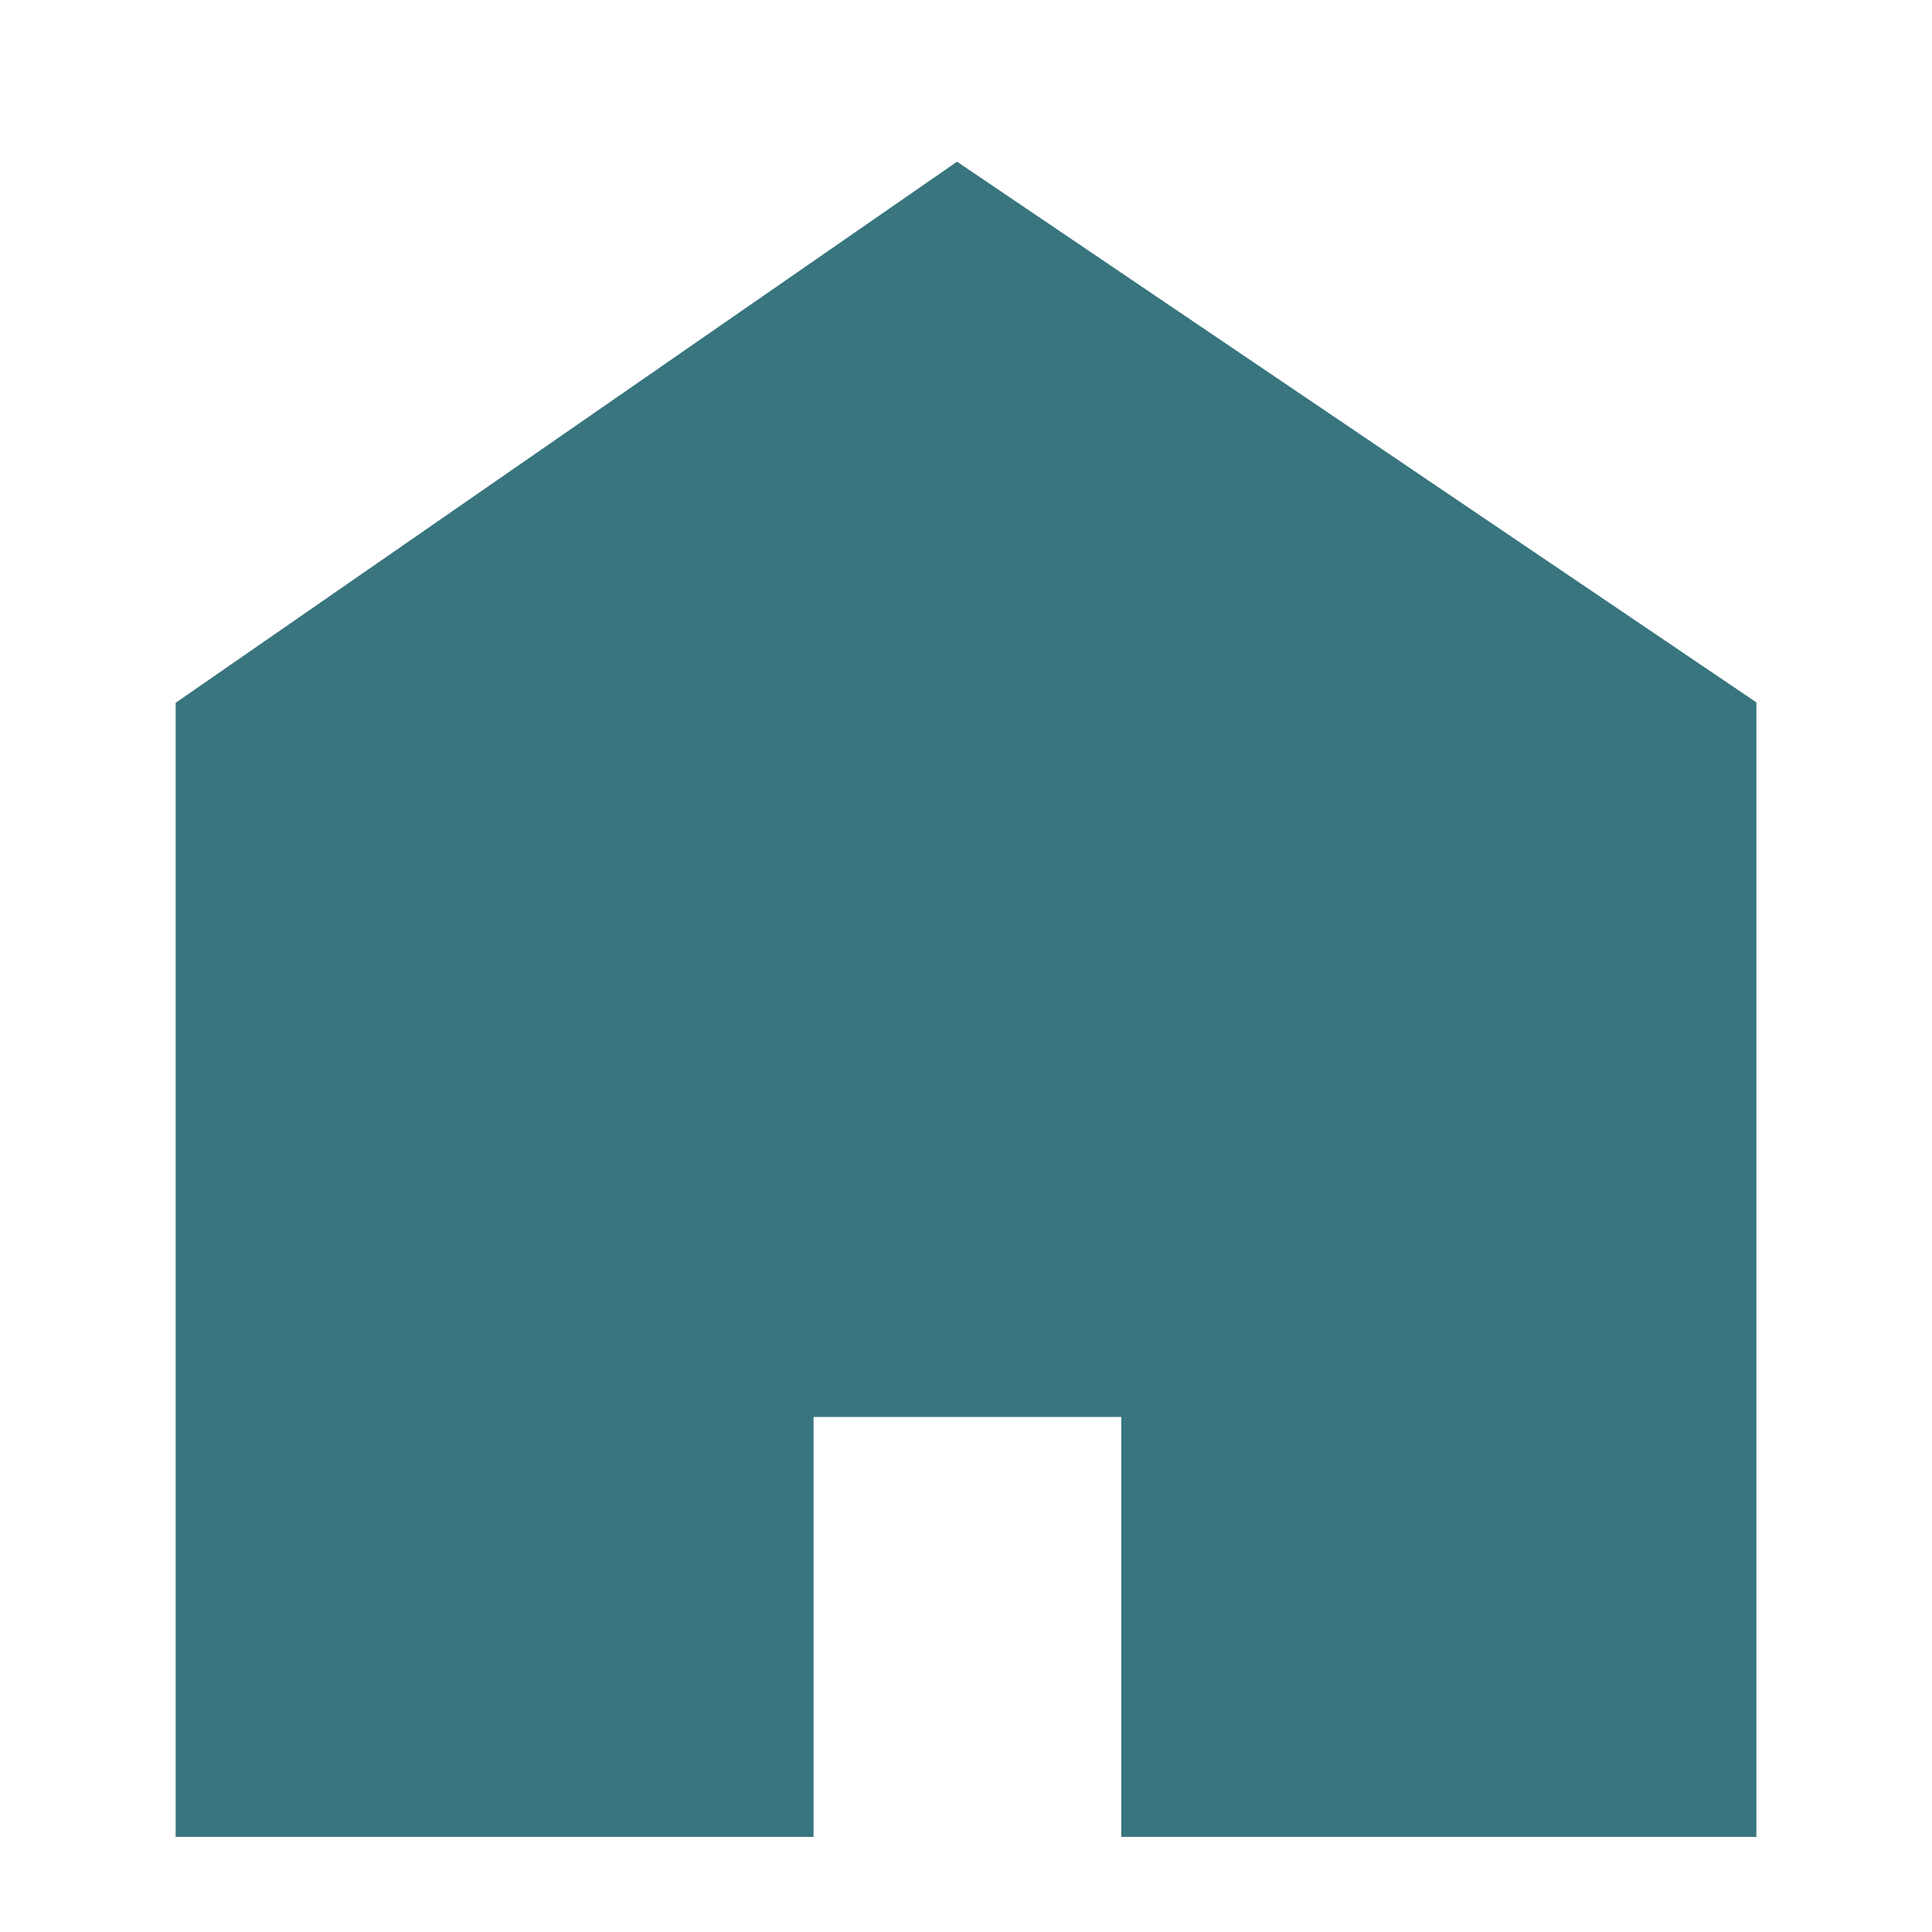
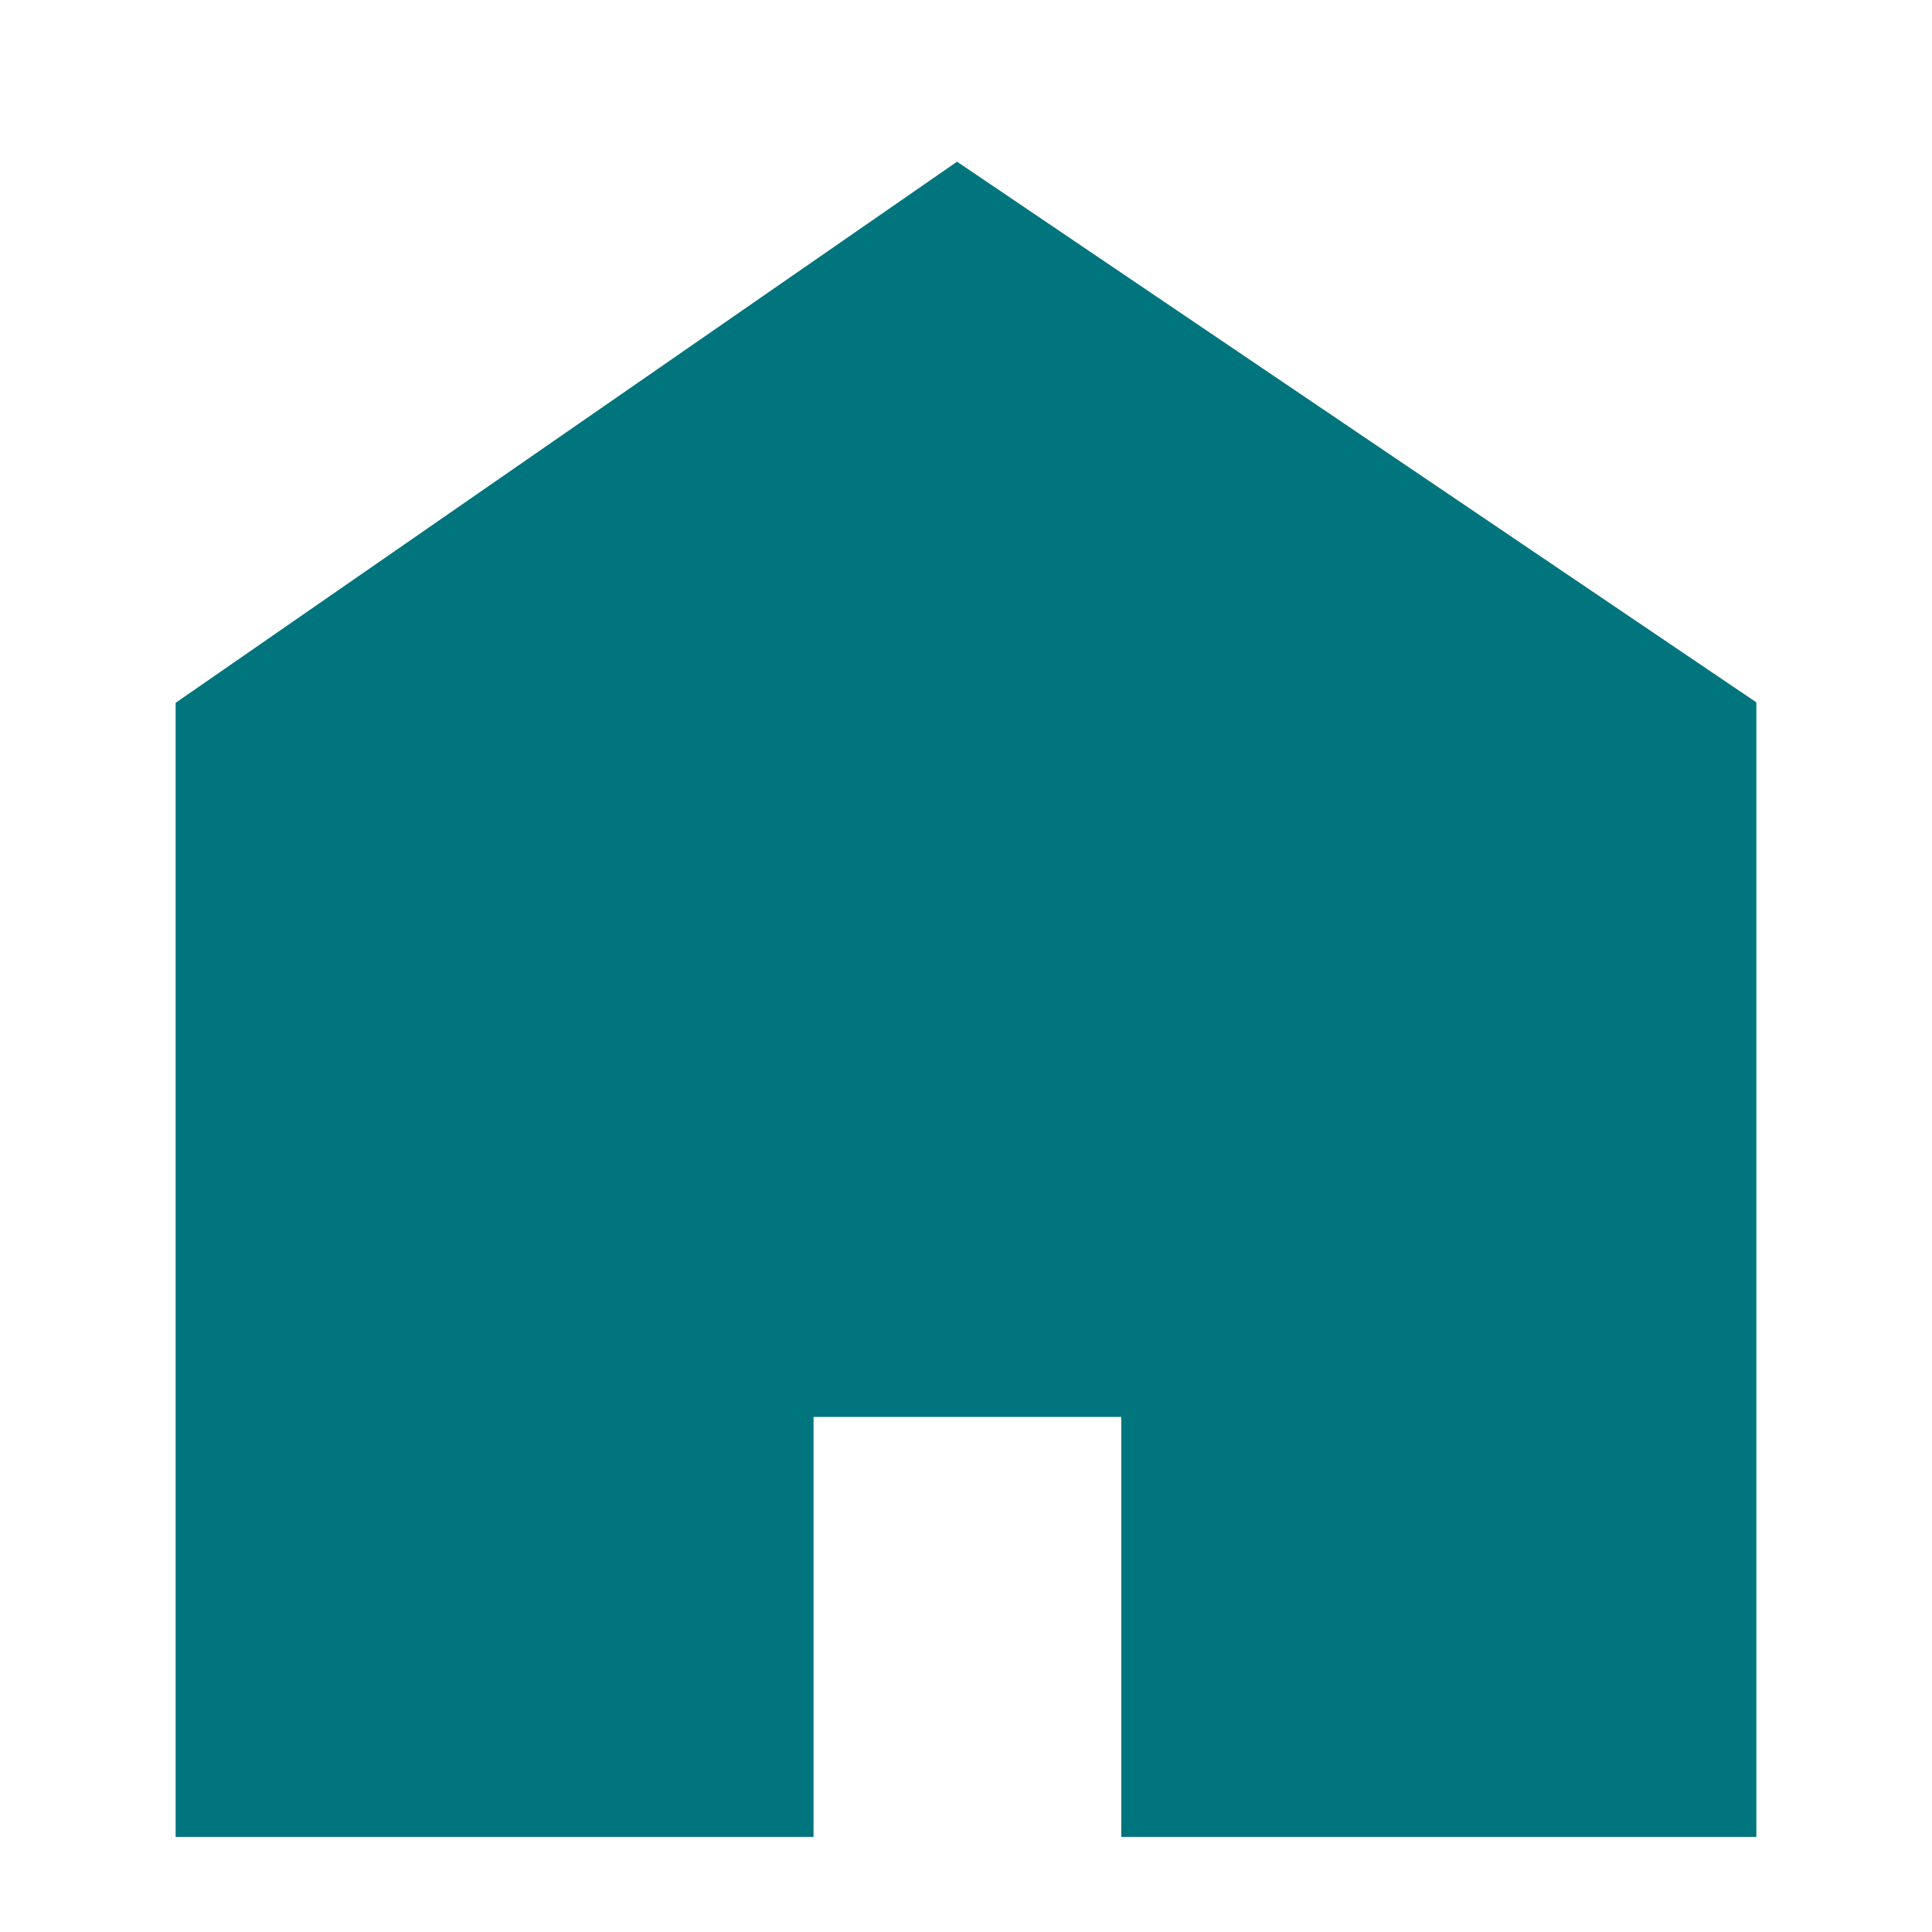
<svg xmlns="http://www.w3.org/2000/svg" width="22" height="22" viewBox="0 0 22 22" fill="none">
-   <path d="M8.514 15.385H13.518V20.167H19.25V8.396L10.903 2.75L2.75 8.396V20.167H8.514" fill="#38757E" />
-   <path d="M8.514 15.385H13.518V20.167H19.25V8.396L10.903 2.75L2.75 8.396V20.167H8.514V15.385Z" stroke="#38757E" stroke-width="1.5" stroke-linecap="square" />
+   <path d="M8.514 15.385H13.518V20.167H19.25V8.396L10.903 2.75L2.75 8.396V20.167H8.514" fill="#00757e" />
+   <path d="M8.514 15.385H13.518V20.167H19.25V8.396L10.903 2.75L2.75 8.396V20.167H8.514V15.385Z" stroke="#00757e" stroke-width="1.5" stroke-linecap="square" />
</svg>
